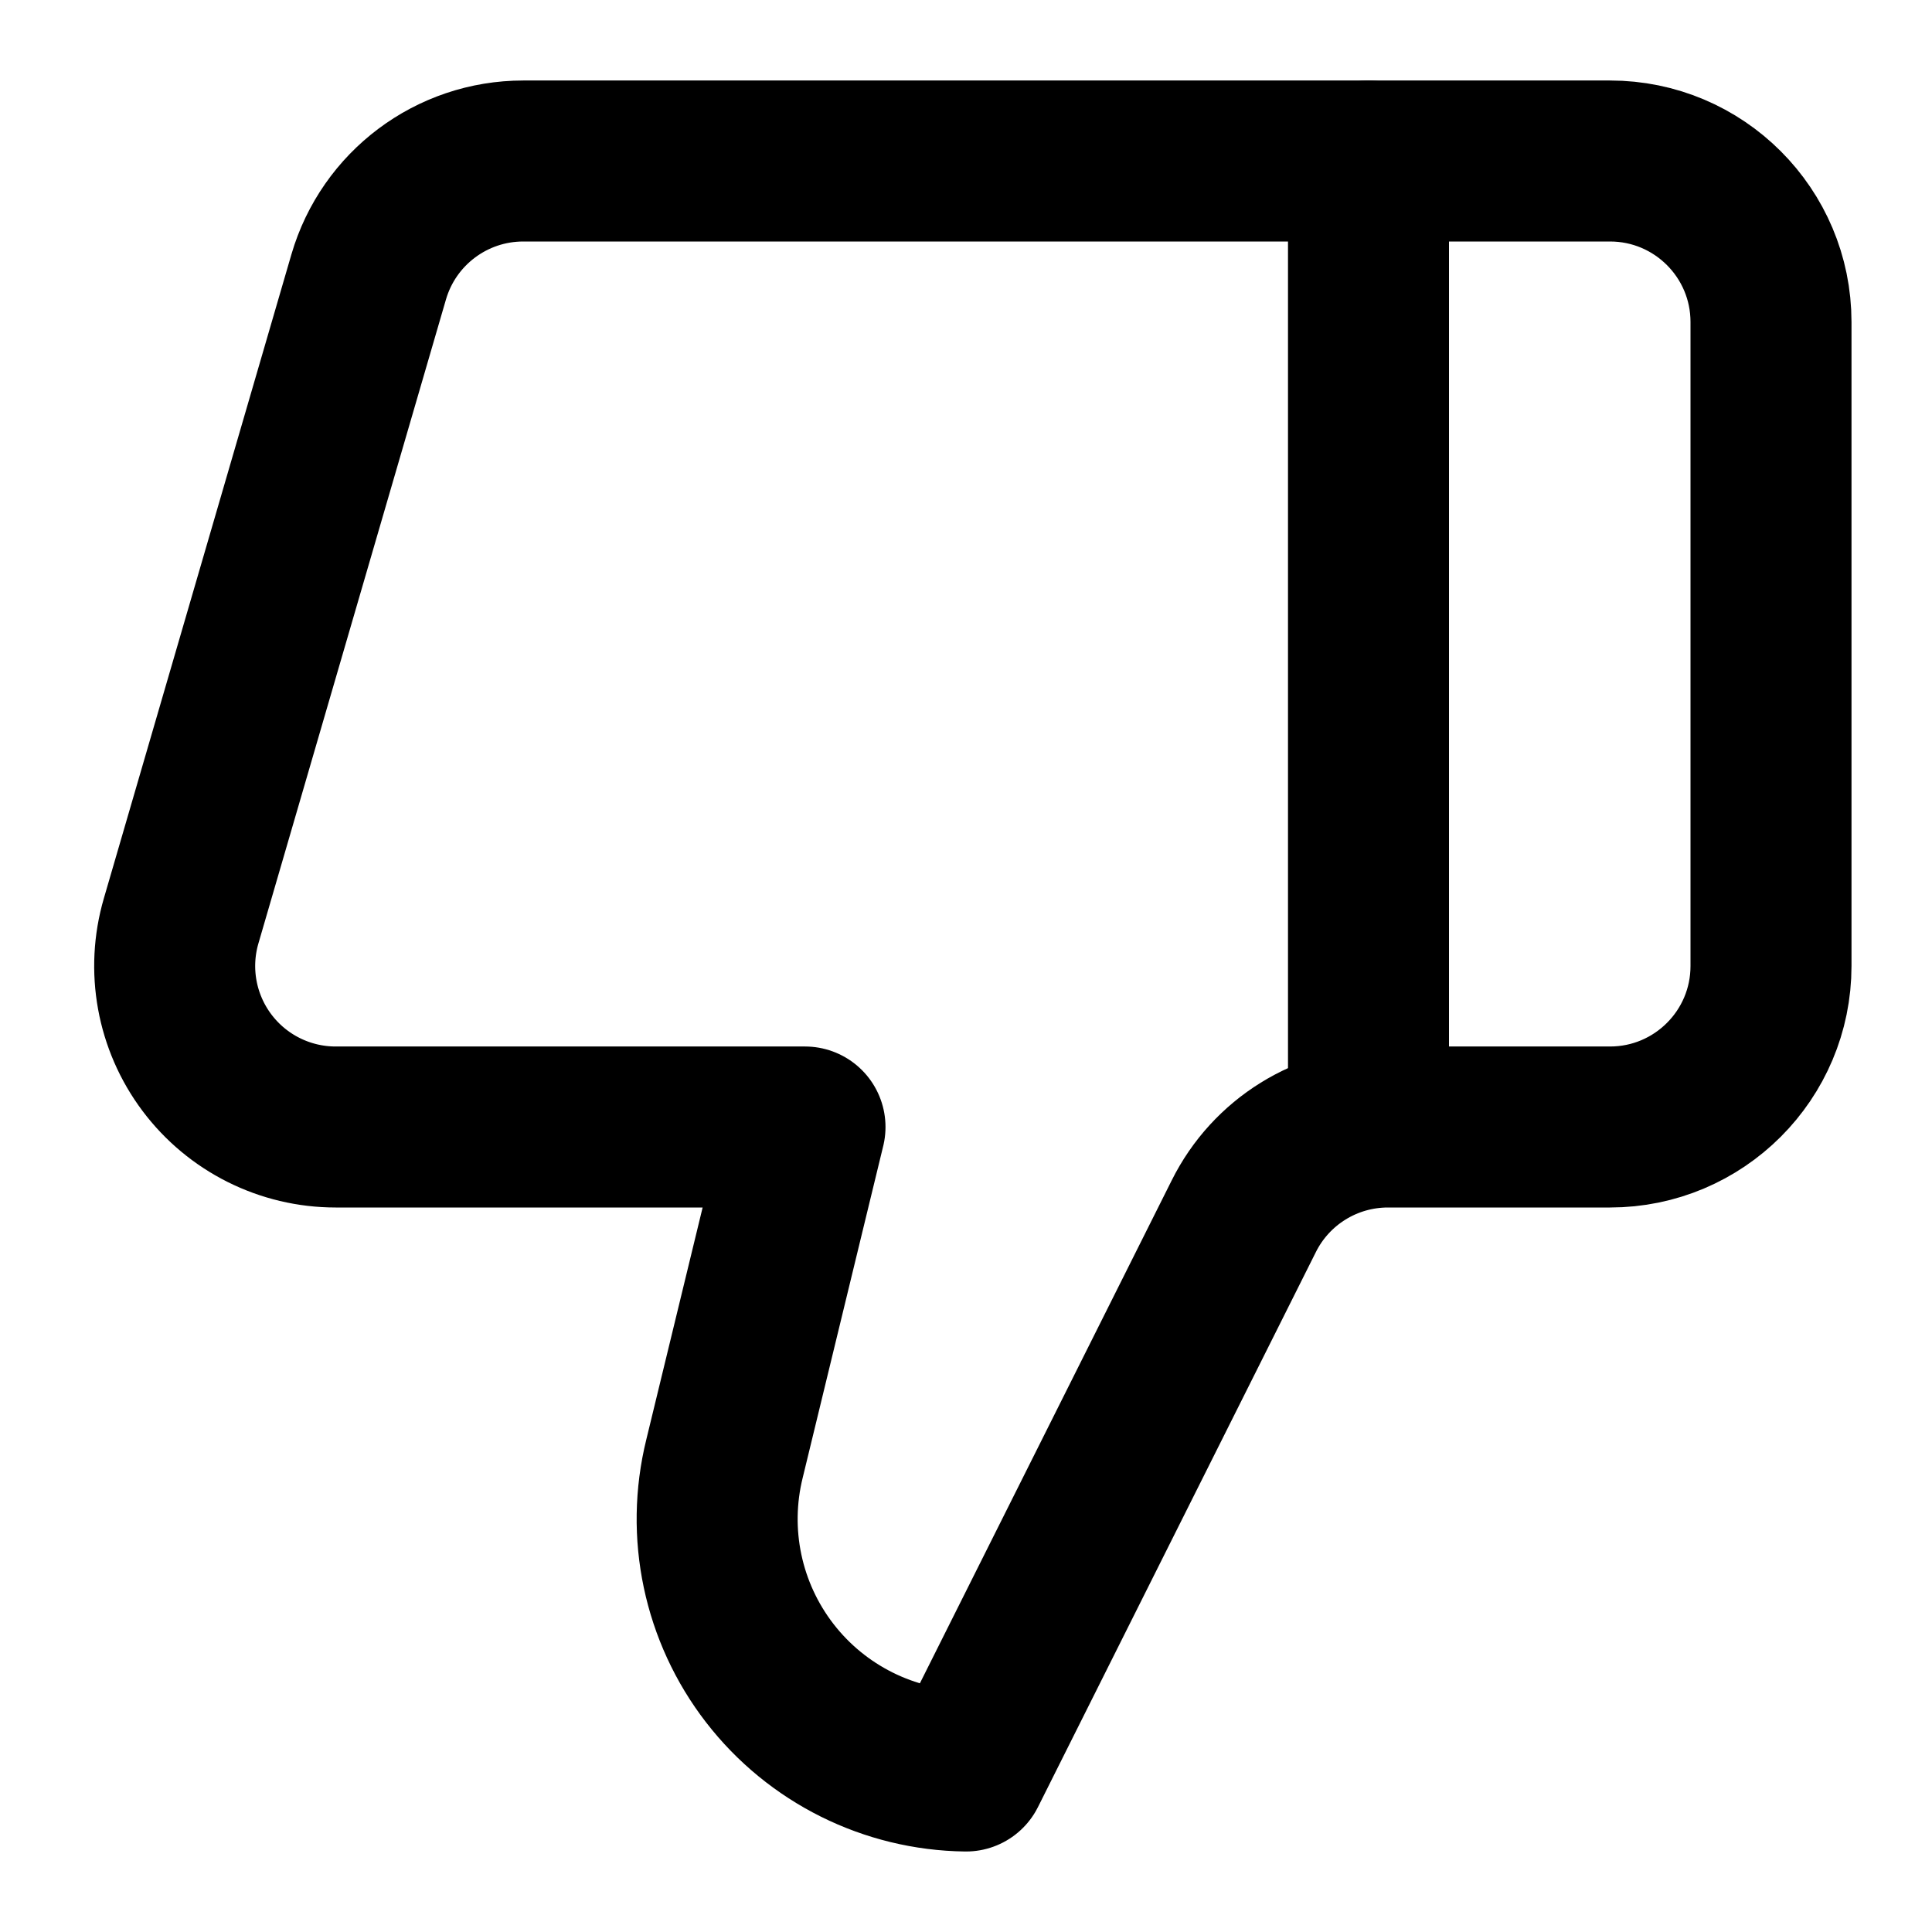
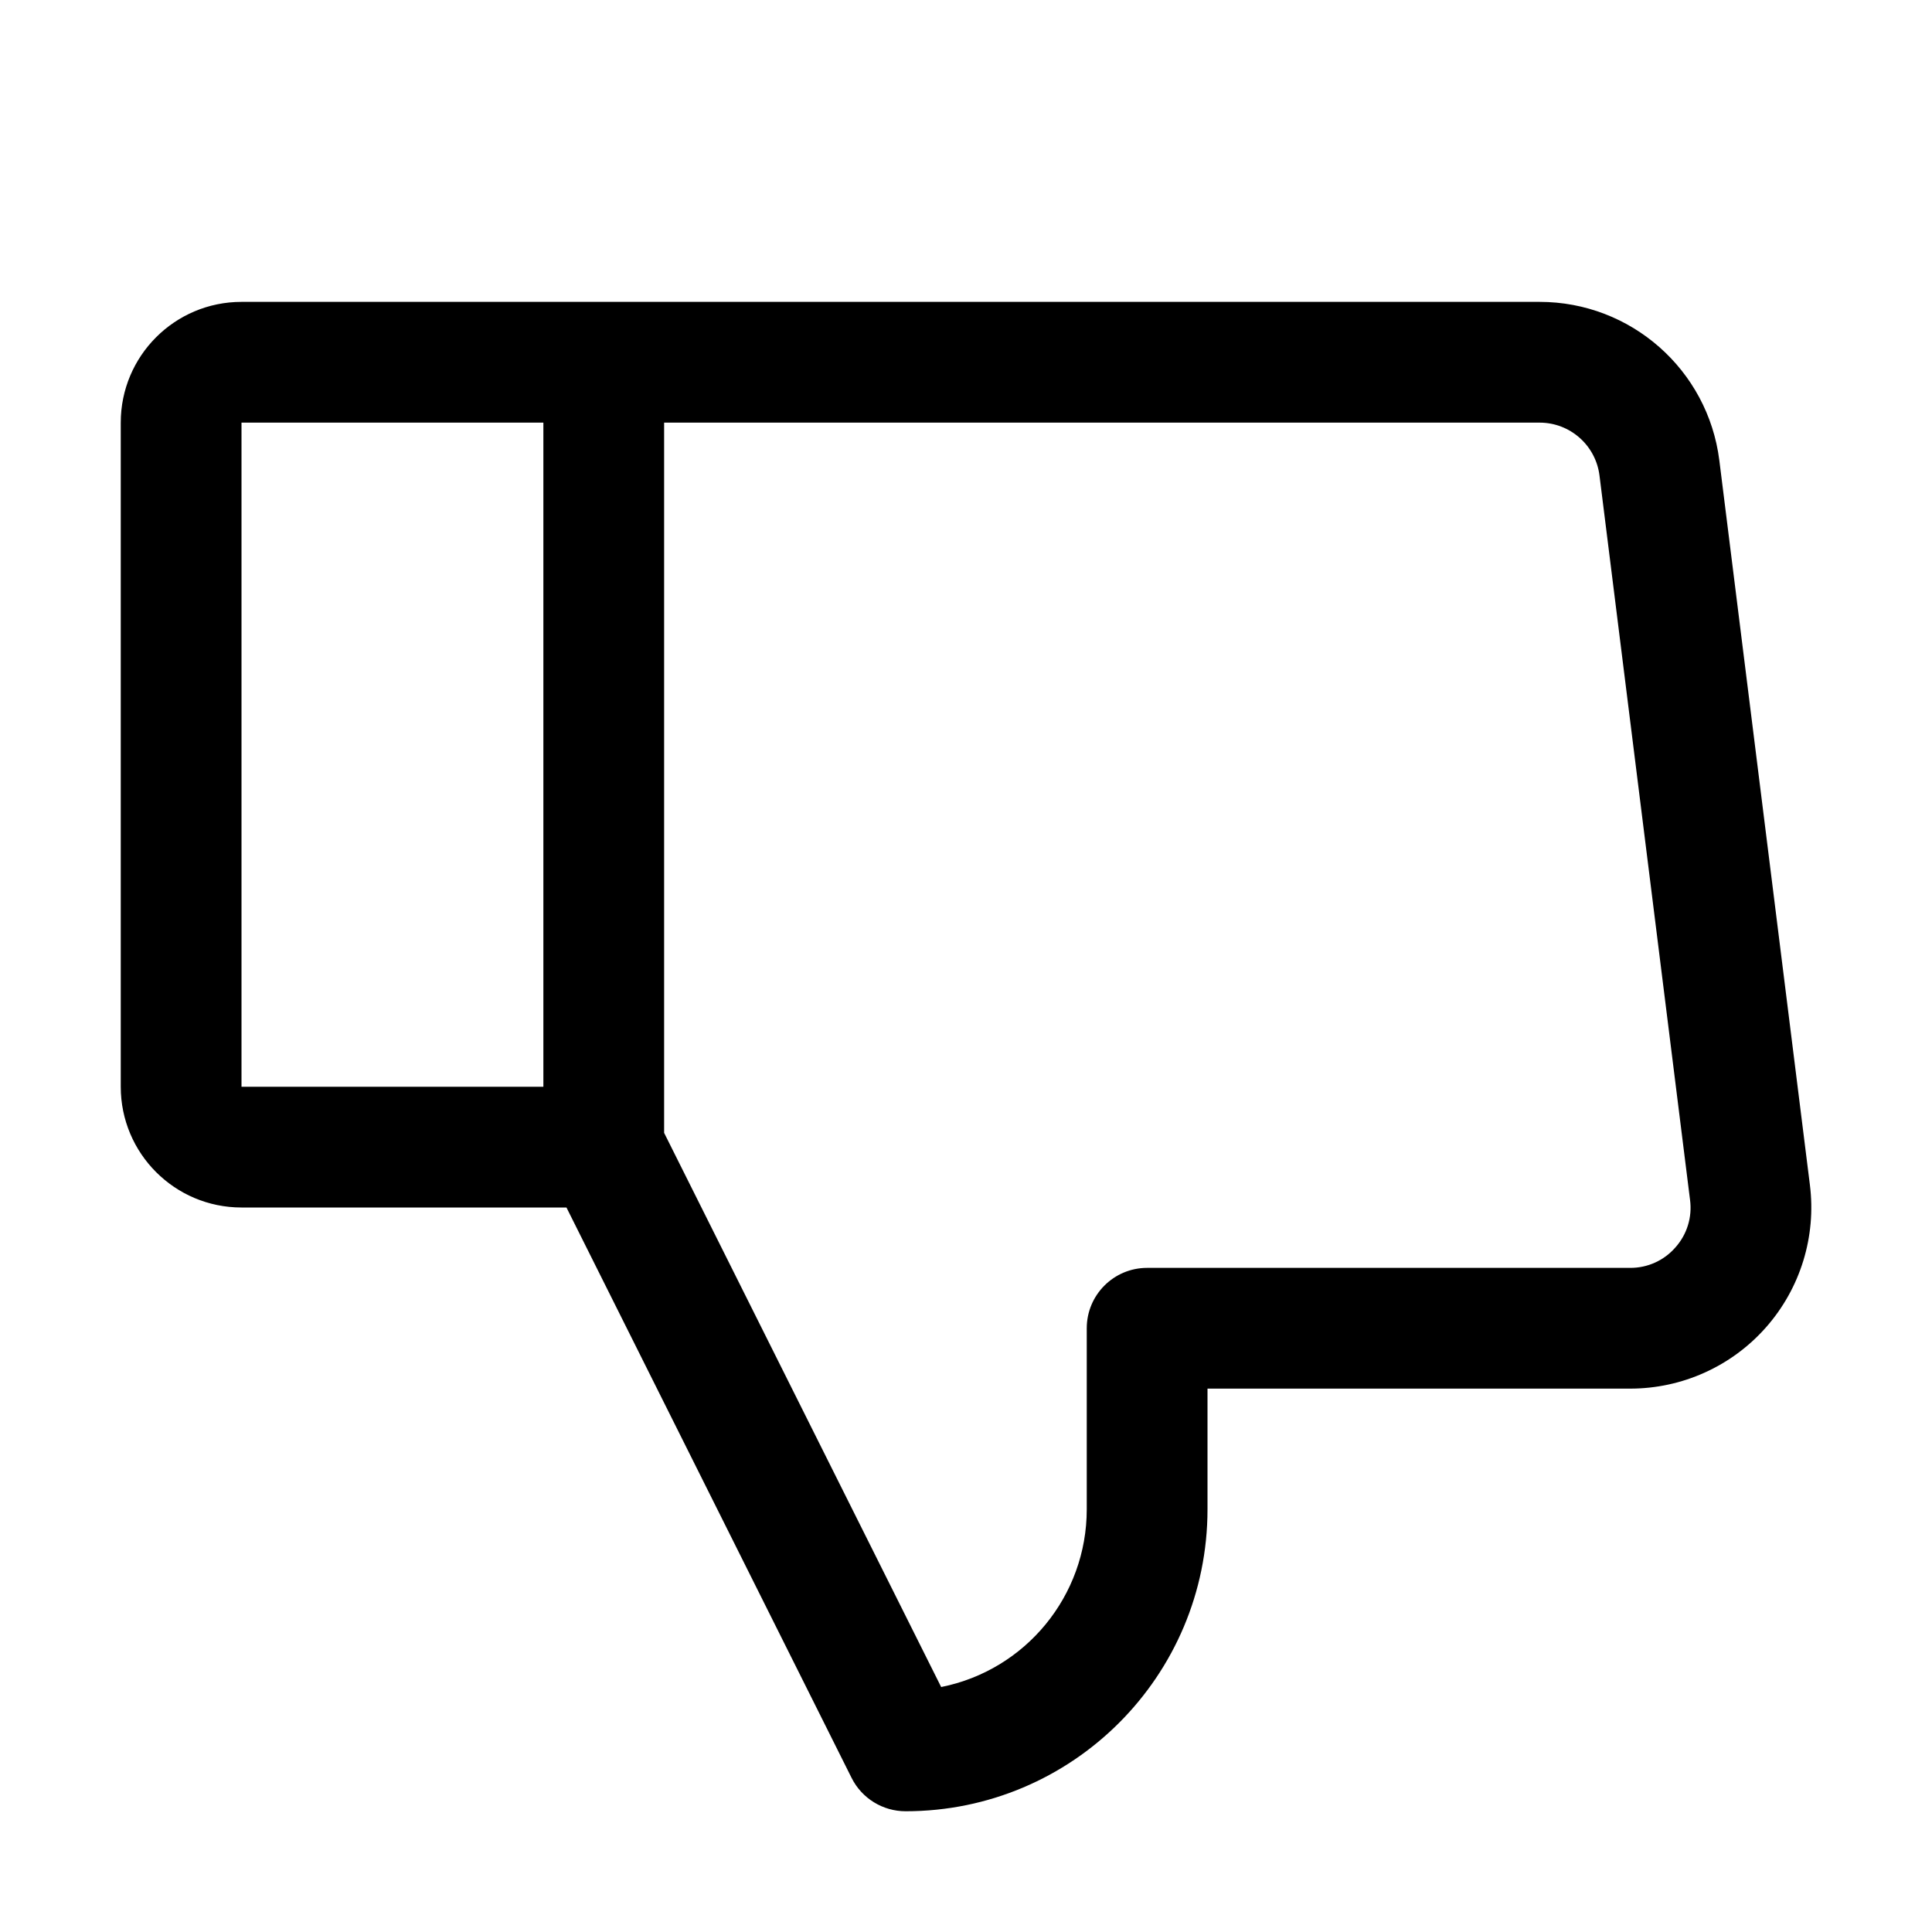
- <svg xmlns="http://www.w3.org/2000/svg" width="24" height="24" viewBox="0 0 24 24" fill="none" stroke="currentColor" stroke-width="2" stroke-linecap="round" stroke-linejoin="round" class="lucide lucide-thumbs-down-icon lucide-thumbs-down">
-   <path d="M9 18.12 10 14H4.17a2 2 0 0 1-1.92-2.56l2.33-8A2 2 0 0 1 6.5 2H20a2 2 0 0 1 2 2v8a2 2 0 0 1-2 2h-2.76a2 2 0 0 0-1.79 1.11L12 22a3.13 3.13 0 0 1-3-3.88Z" />
-   <path d="M17 14V2" />
+ <svg xmlns="http://www.w3.org/2000/svg" width="32" height="32" fill="#000000" viewBox="0 0 256 256">
+   <path d="M239.82,157l-12-96A24,24,0,0,0,204,40H32A16,16,0,0,0,16,56v88a16,16,0,0,0,16,16H75.06l37.78,75.58A8,8,0,0,0,120,240a40,40,0,0,0,40-40V184h56a24,24,0,0,0,23.82-27ZM72,144H32V56H72Zm150,21.29a7.88,7.88,0,0,1-6,2.71H152a8,8,0,0,0-8,8v24a24,24,0,0,1-19.29,23.54L88,150.11V56H204a8,8,0,0,1,7.94,7l12,96A7.87,7.87,0,0,1,222,165.29Z" />
</svg>
